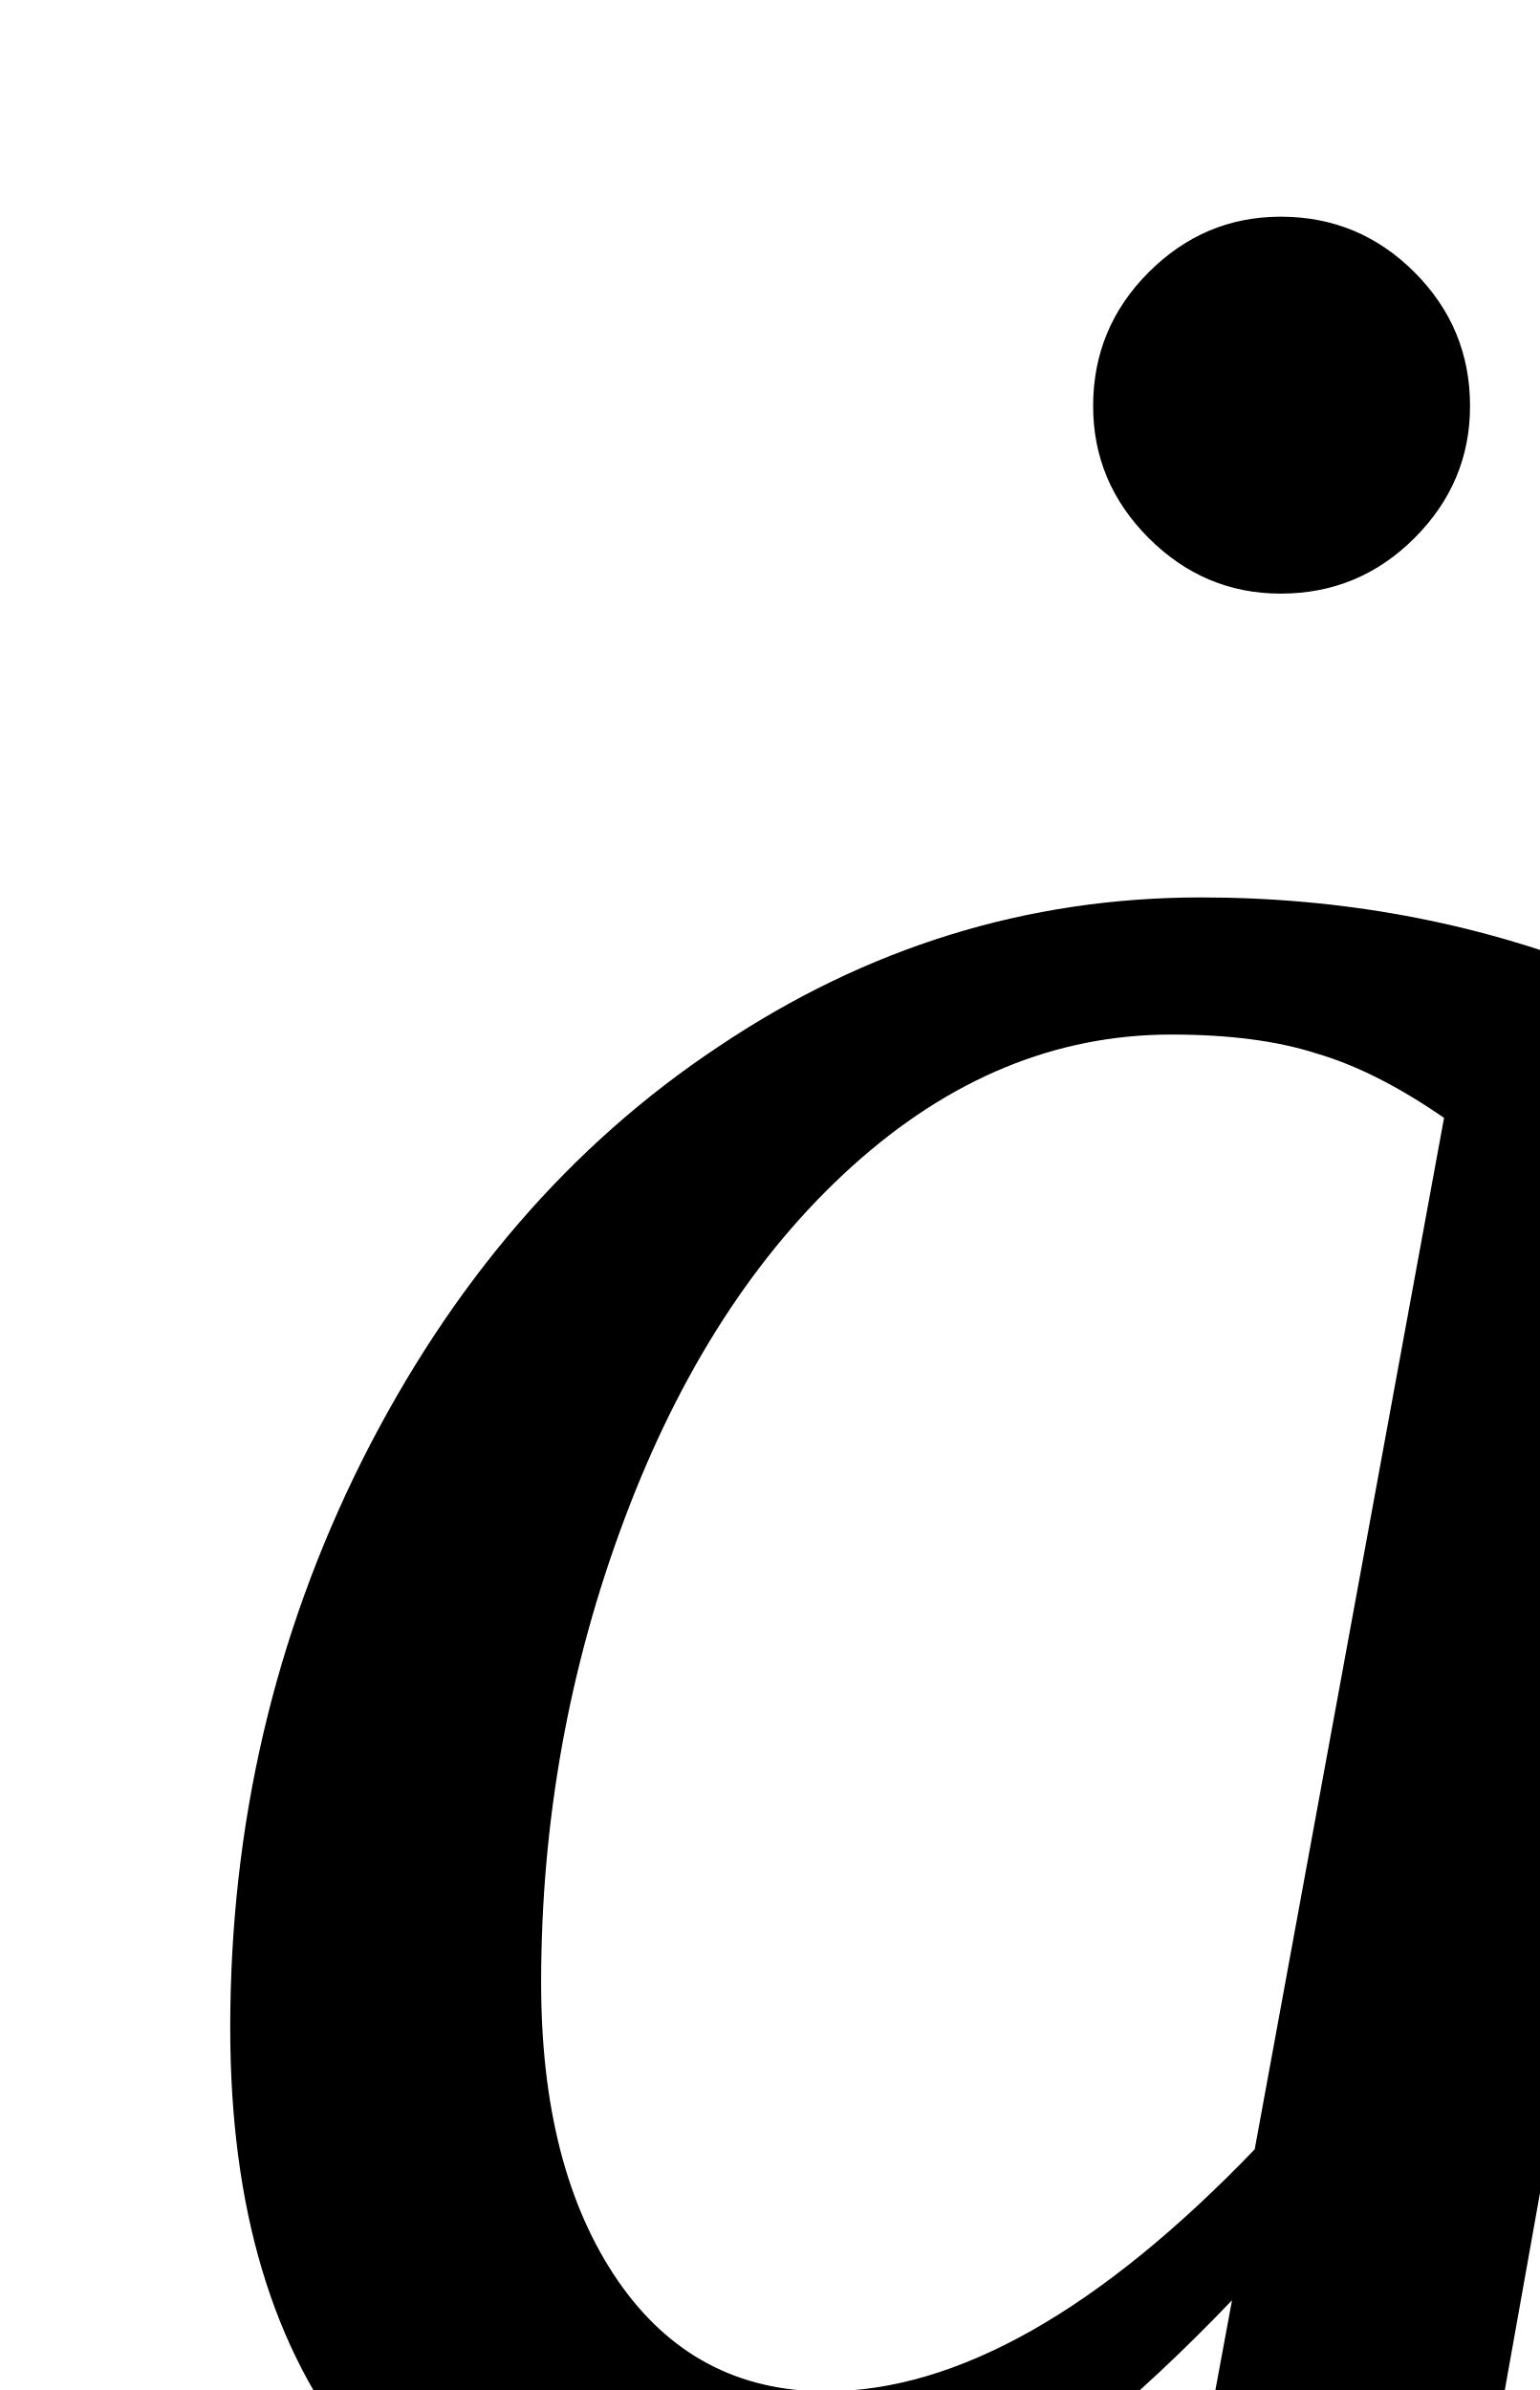
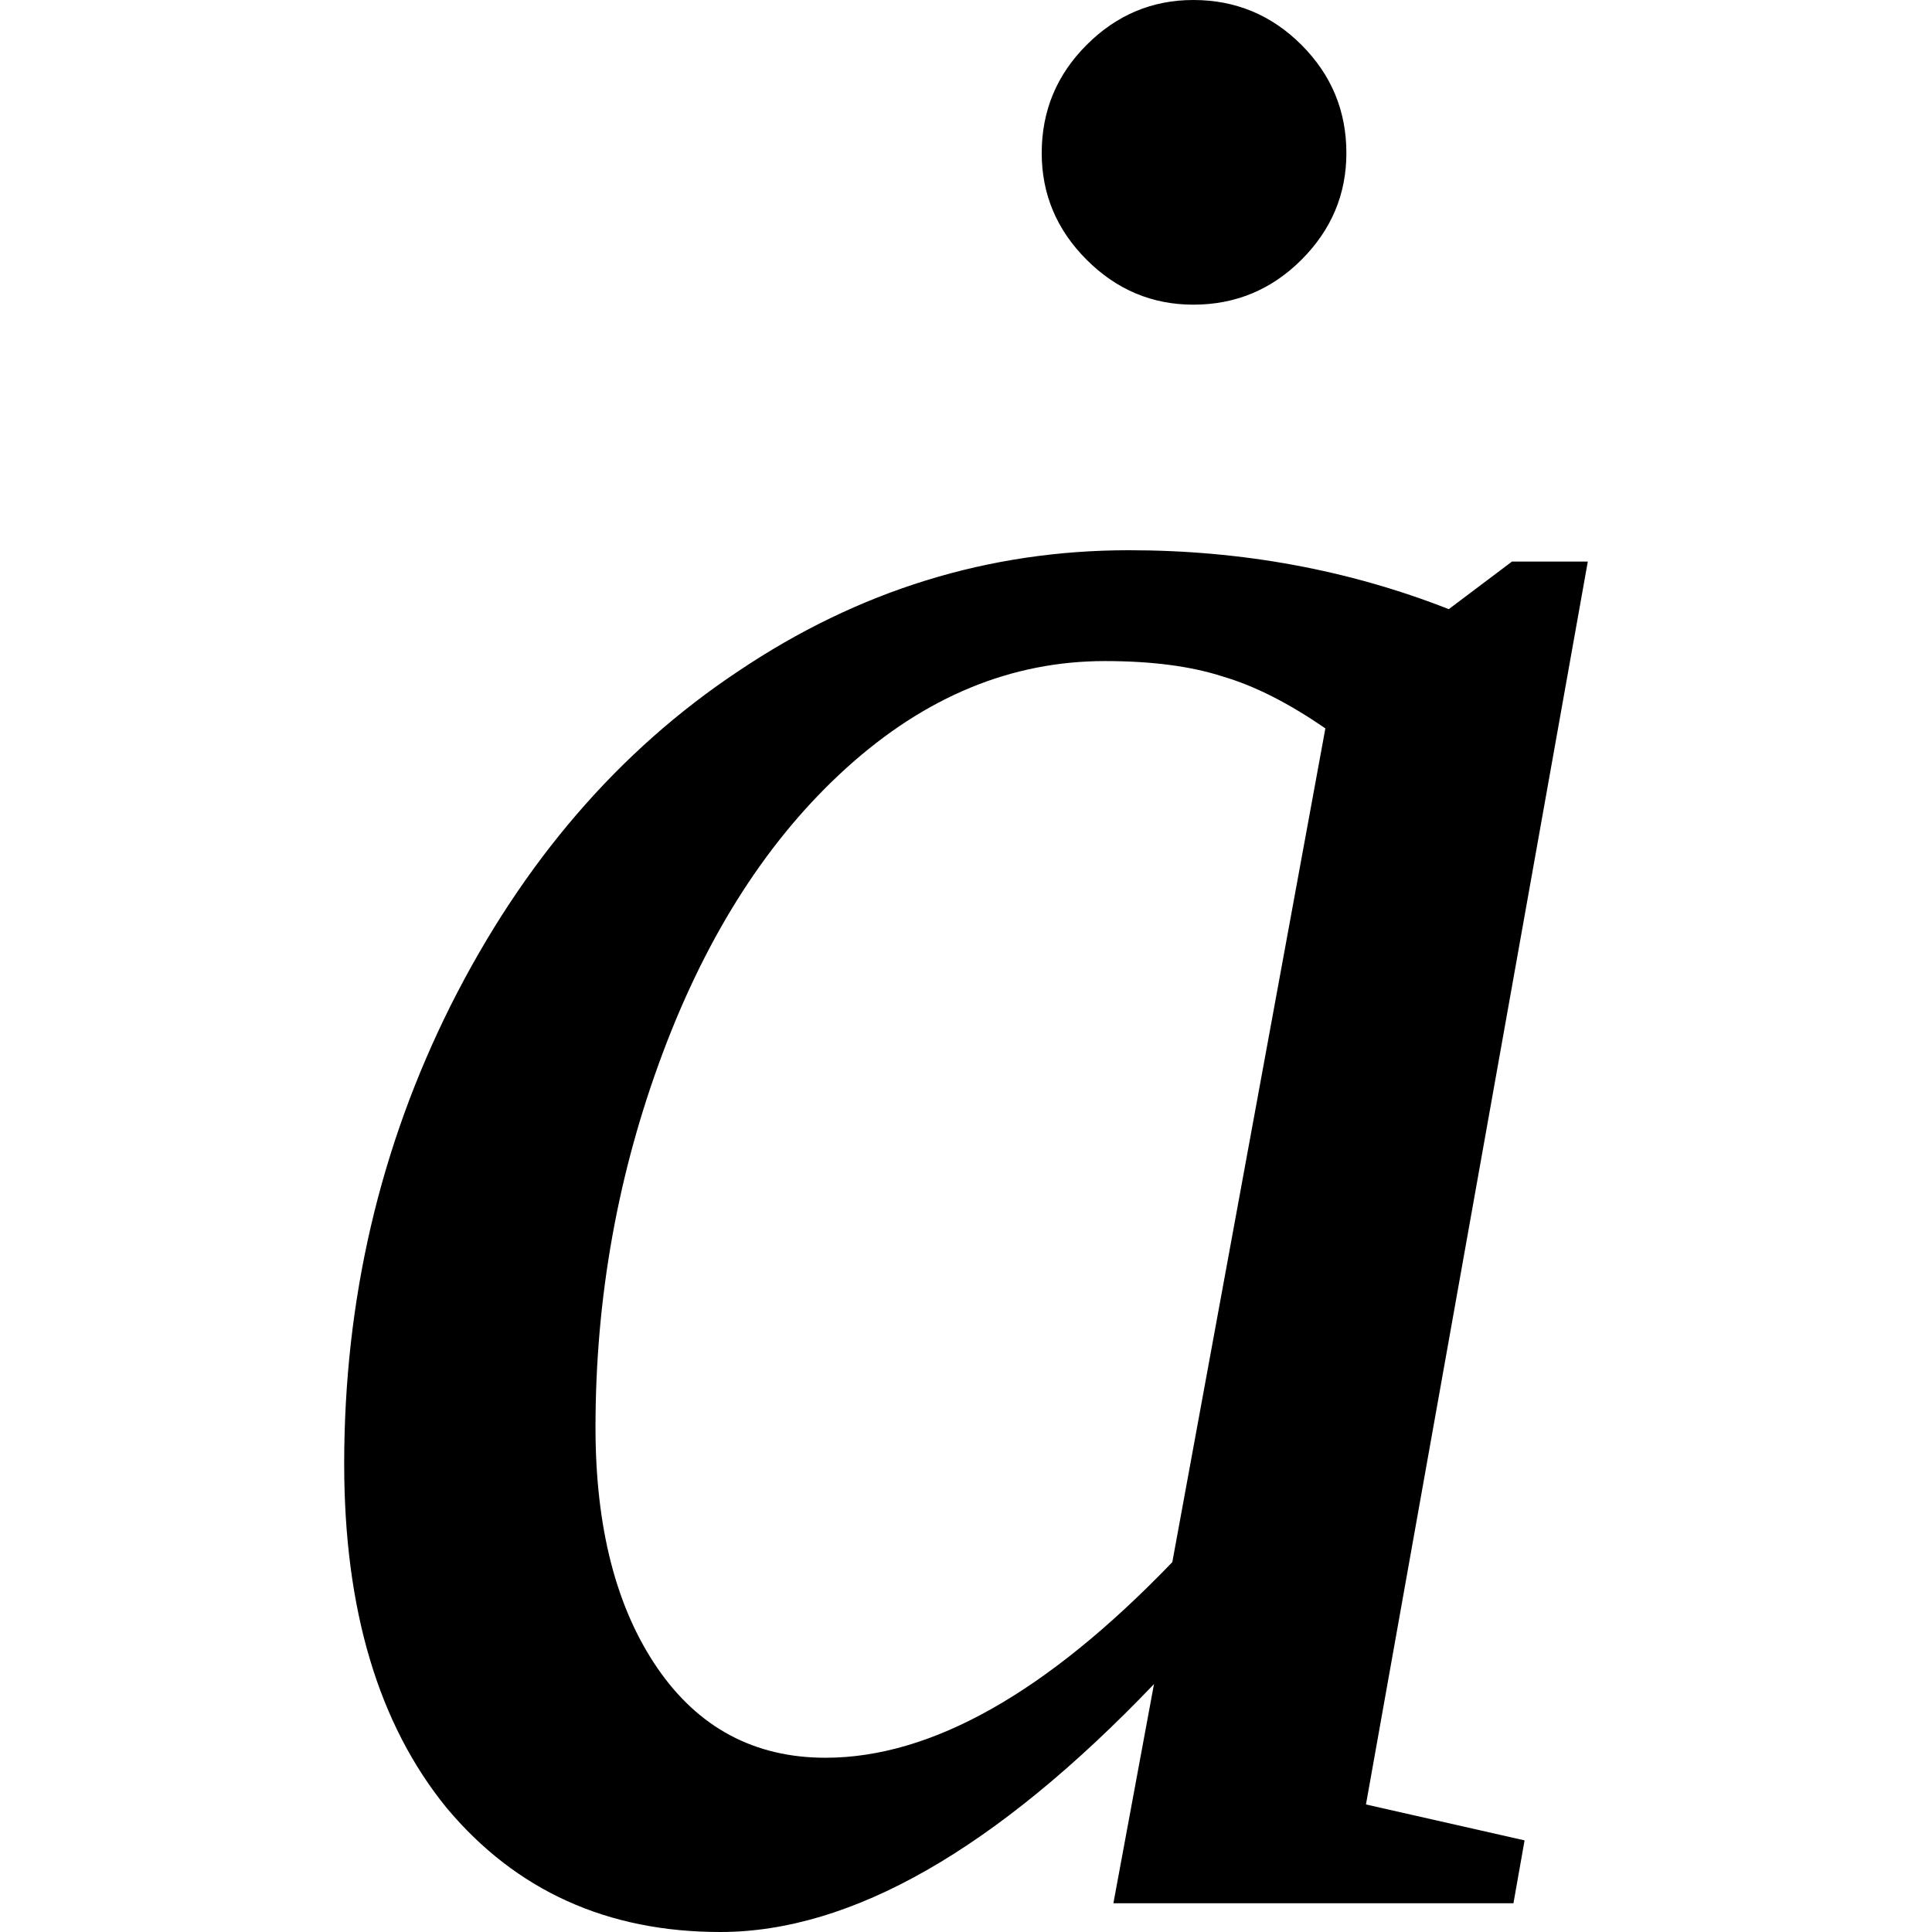
- <svg xmlns="http://www.w3.org/2000/svg" version="1.1">
-   <path d="M 6.724,11.02 7.607,11.22 7.545,11.57 H 5.318 L 5.544,10.35 Q 4.224,11.73 3.13,11.73 2.185,11.73 1.607,11.04 1.036,10.34 1.036,9.124 1.036,7.757 1.63,6.57 2.232,5.374 3.232,4.71 4.232,4.038 5.404,4.038 6.349,4.038 7.185,4.366 L 7.537,4.101 H 7.959 Z M 6.498,5.03 Q 6.193,4.819 5.927,4.741 5.662,4.655 5.271,4.655 4.49,4.655 3.833,5.249 3.185,5.835 2.81,6.835 2.435,7.835 2.435,8.921 2.435,9.757 2.779,10.26 3.122,10.76 3.716,10.76 4.599,10.76 5.646,9.671 Z M 6.615,1.827 Q 6.615,2.171 6.365,2.421 6.115,2.671 5.763,2.671 5.419,2.671 5.169,2.421 4.919,2.171 4.919,1.827 4.919,1.475 5.169,1.225 5.419,0.975 5.763,0.975 6.115,0.975 6.365,1.225 6.615,1.475 6.615,1.827 Z" />
+ <svg xmlns="http://www.w3.org/2000/svg" version="1.1" id="svg4" width="10.755" height="10.755">
+   <defs id="defs8" />
+   <path d="m 7.604,10.045 0.883,0.2 -0.062,0.35 h -2.227 l 0.226,-1.22 q -1.32,1.38 -2.414,1.38 -0.945,0 -1.523,-0.69 -0.571,-0.7 -0.571,-1.916 0,-1.367 0.594,-2.554 0.602,-1.196 1.602,-1.86 1,-0.672 2.172,-0.672 0.945,0 1.781,0.328 l 0.352,-0.265 h 0.422 z m -0.226,-5.99 q -0.305,-0.211 -0.571,-0.289 -0.265,-0.086 -0.656,-0.086 -0.781,0 -1.438,0.594 -0.648,0.586 -1.023,1.586 -0.375,1 -0.375,2.086 0,0.836 0.344,1.339 0.343,0.5 0.937,0.5 0.883,0 1.93,-1.089 z m 0.117,-3.203 q 0,0.344 -0.25,0.594 -0.25,0.25 -0.602,0.25 -0.344,0 -0.594,-0.25 -0.25,-0.25 -0.25,-0.594 0,-0.352 0.25,-0.602 0.25,-0.25 0.594,-0.25 0.352,0 0.602,0.25 0.25,0.25 0.25,0.602 z" id="path2" />
</svg>
